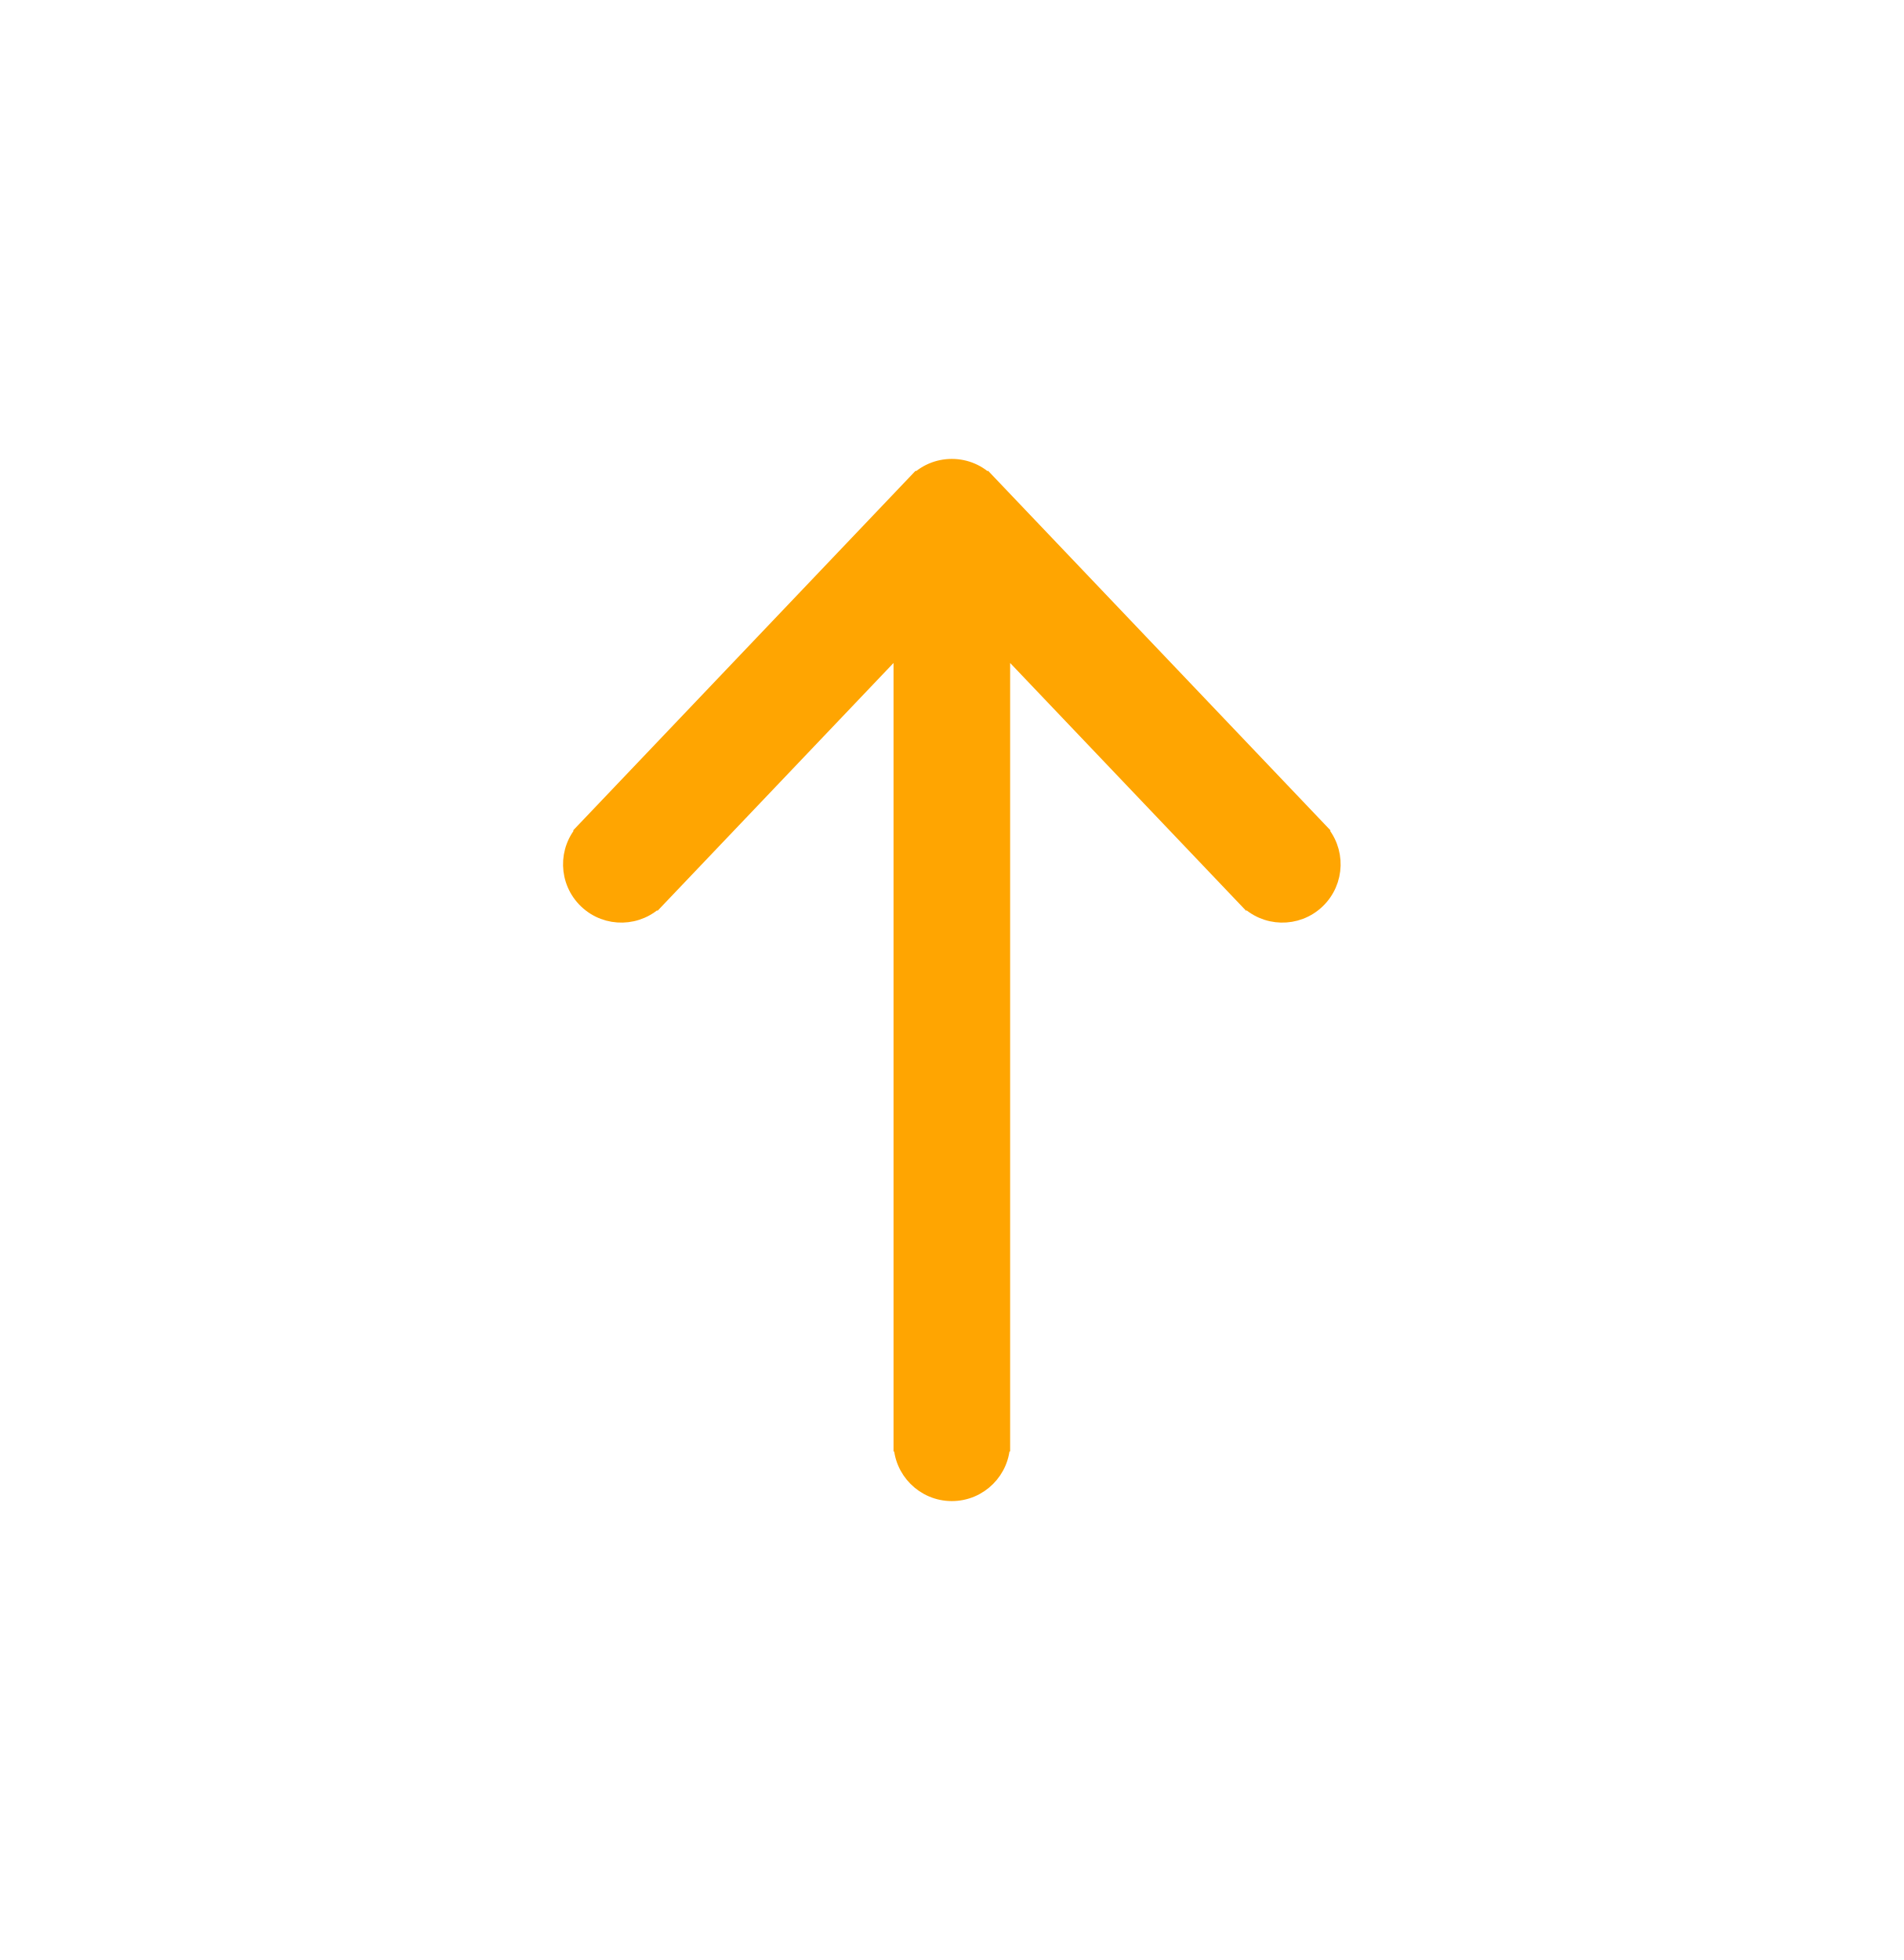
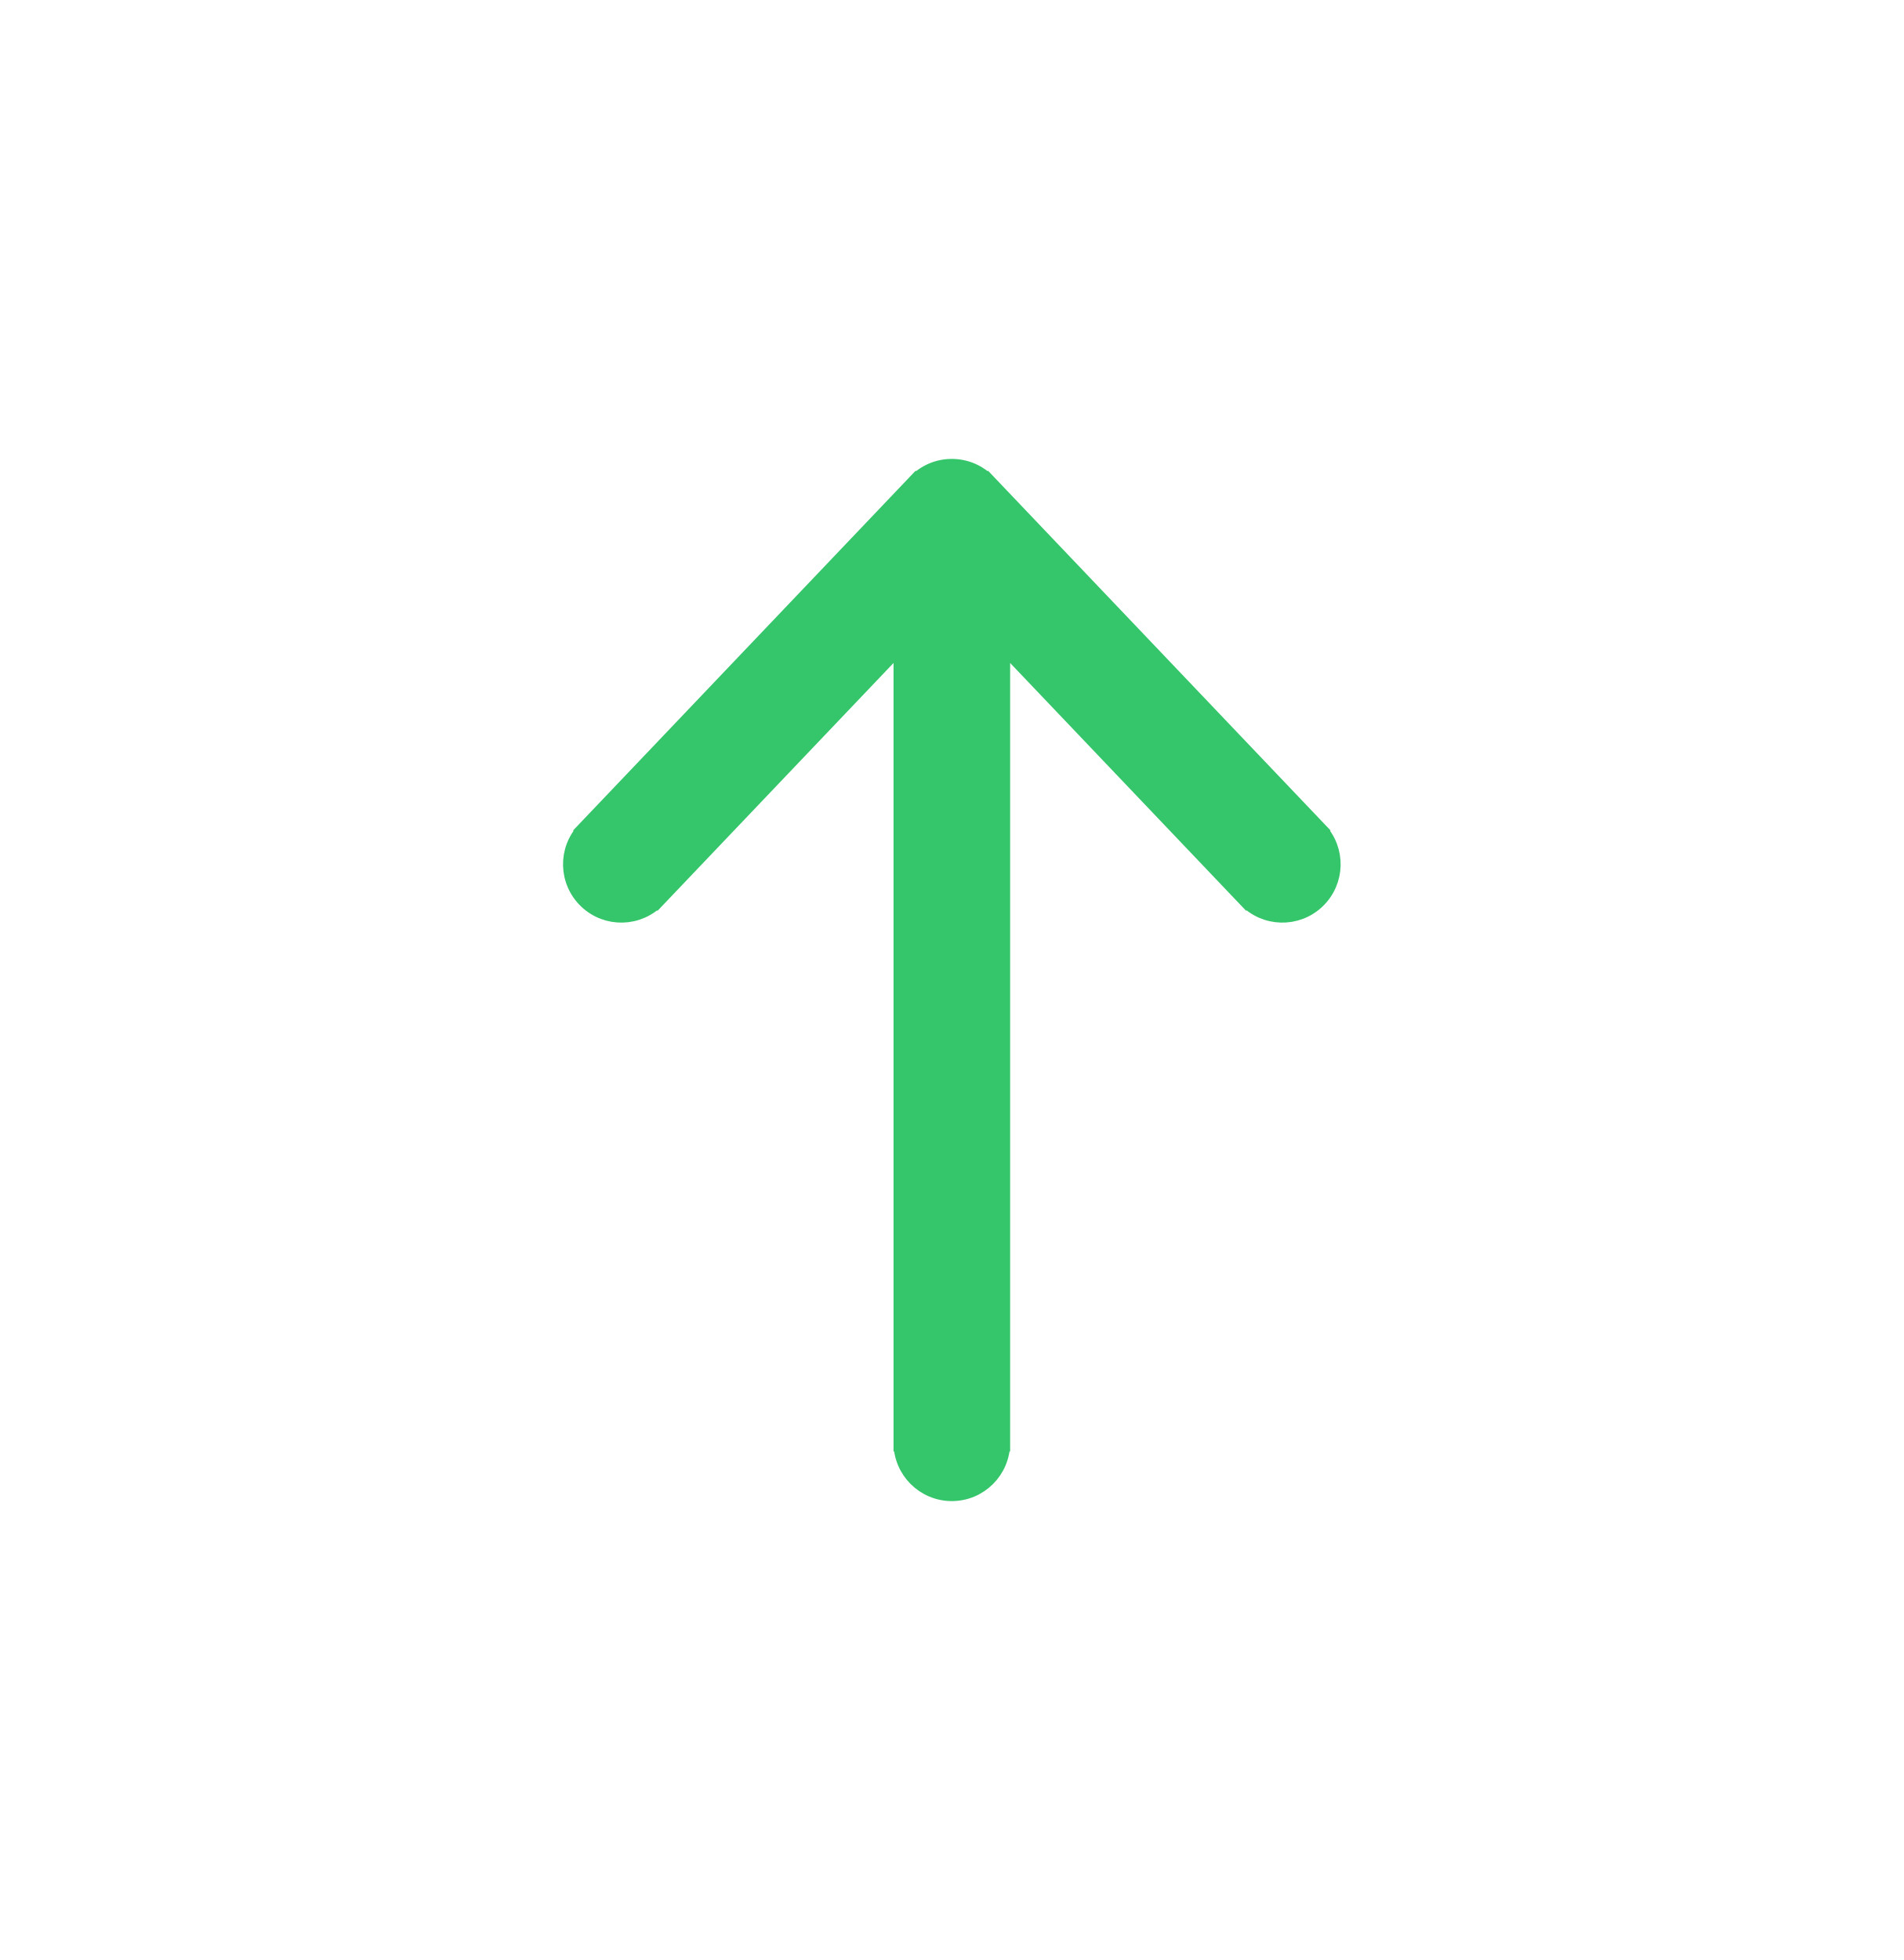
- <svg xmlns="http://www.w3.org/2000/svg" width="34px" height="35px" viewBox="-2.4 -2.4 28.80 28.80" fill="none" stroke="#ffa501" stroke-width="0.264" transform="matrix(1, 0, 0, 1, 0, 0)rotate(0)">
+ <svg xmlns="http://www.w3.org/2000/svg" width="34px" height="35px" viewBox="-2.4 -2.4 28.80 28.80" fill="none" stroke="#35c66b" stroke-width="0.264" transform="matrix(1, 0, 0, 1, 0, 0)rotate(0)">
  <g id="SVGRepo_bgCarrier" stroke-width="0" />
  <g id="SVGRepo_tracerCarrier" stroke-linecap="round" stroke-linejoin="round" stroke="#CCCCCC" stroke-width="0.144" />
  <g id="SVGRepo_iconCarrier">
-     <path d="M6.457 9.733C6.171 10.033 6.183 10.507 6.483 10.793C6.783 11.079 7.257 11.067 7.543 10.767L6.457 9.733ZM12.543 5.517C12.829 5.217 12.817 4.743 12.517 4.457C12.217 4.171 11.743 4.183 11.457 4.483L12.543 5.517ZM12.543 4.483C12.257 4.183 11.783 4.171 11.483 4.457C11.183 4.743 11.171 5.217 11.457 5.517L12.543 4.483ZM16.457 10.767C16.743 11.067 17.217 11.079 17.517 10.793C17.817 10.507 17.829 10.033 17.543 9.733L16.457 10.767ZM12.75 5C12.75 4.586 12.414 4.25 12 4.25C11.586 4.25 11.25 4.586 11.25 5H12.75ZM11.25 19C11.25 19.414 11.586 19.75 12 19.75C12.414 19.75 12.75 19.414 12.75 19H11.25ZM7.543 10.767L12.543 5.517L11.457 4.483L6.457 9.733L7.543 10.767ZM11.457 5.517L16.457 10.767L17.543 9.733L12.543 4.483L11.457 5.517ZM11.25 5V19H12.75V5H11.25Z" fill="#ffa501" />
+     <path d="M6.457 9.733C6.171 10.033 6.183 10.507 6.483 10.793C6.783 11.079 7.257 11.067 7.543 10.767L6.457 9.733ZM12.543 5.517C12.829 5.217 12.817 4.743 12.517 4.457C12.217 4.171 11.743 4.183 11.457 4.483L12.543 5.517ZM12.543 4.483C12.257 4.183 11.783 4.171 11.483 4.457C11.183 4.743 11.171 5.217 11.457 5.517L12.543 4.483ZM16.457 10.767C16.743 11.067 17.217 11.079 17.517 10.793C17.817 10.507 17.829 10.033 17.543 9.733L16.457 10.767ZM12.75 5C12.75 4.586 12.414 4.25 12 4.25C11.586 4.25 11.25 4.586 11.25 5H12.75ZM11.25 19C11.25 19.414 11.586 19.75 12 19.75C12.414 19.75 12.75 19.414 12.75 19H11.25ZM7.543 10.767L12.543 5.517L11.457 4.483L6.457 9.733L7.543 10.767ZM11.457 5.517L16.457 10.767L17.543 9.733L12.543 4.483L11.457 5.517ZM11.25 5V19H12.75V5H11.25Z" fill="#35c66b" />
  </g>
</svg>
